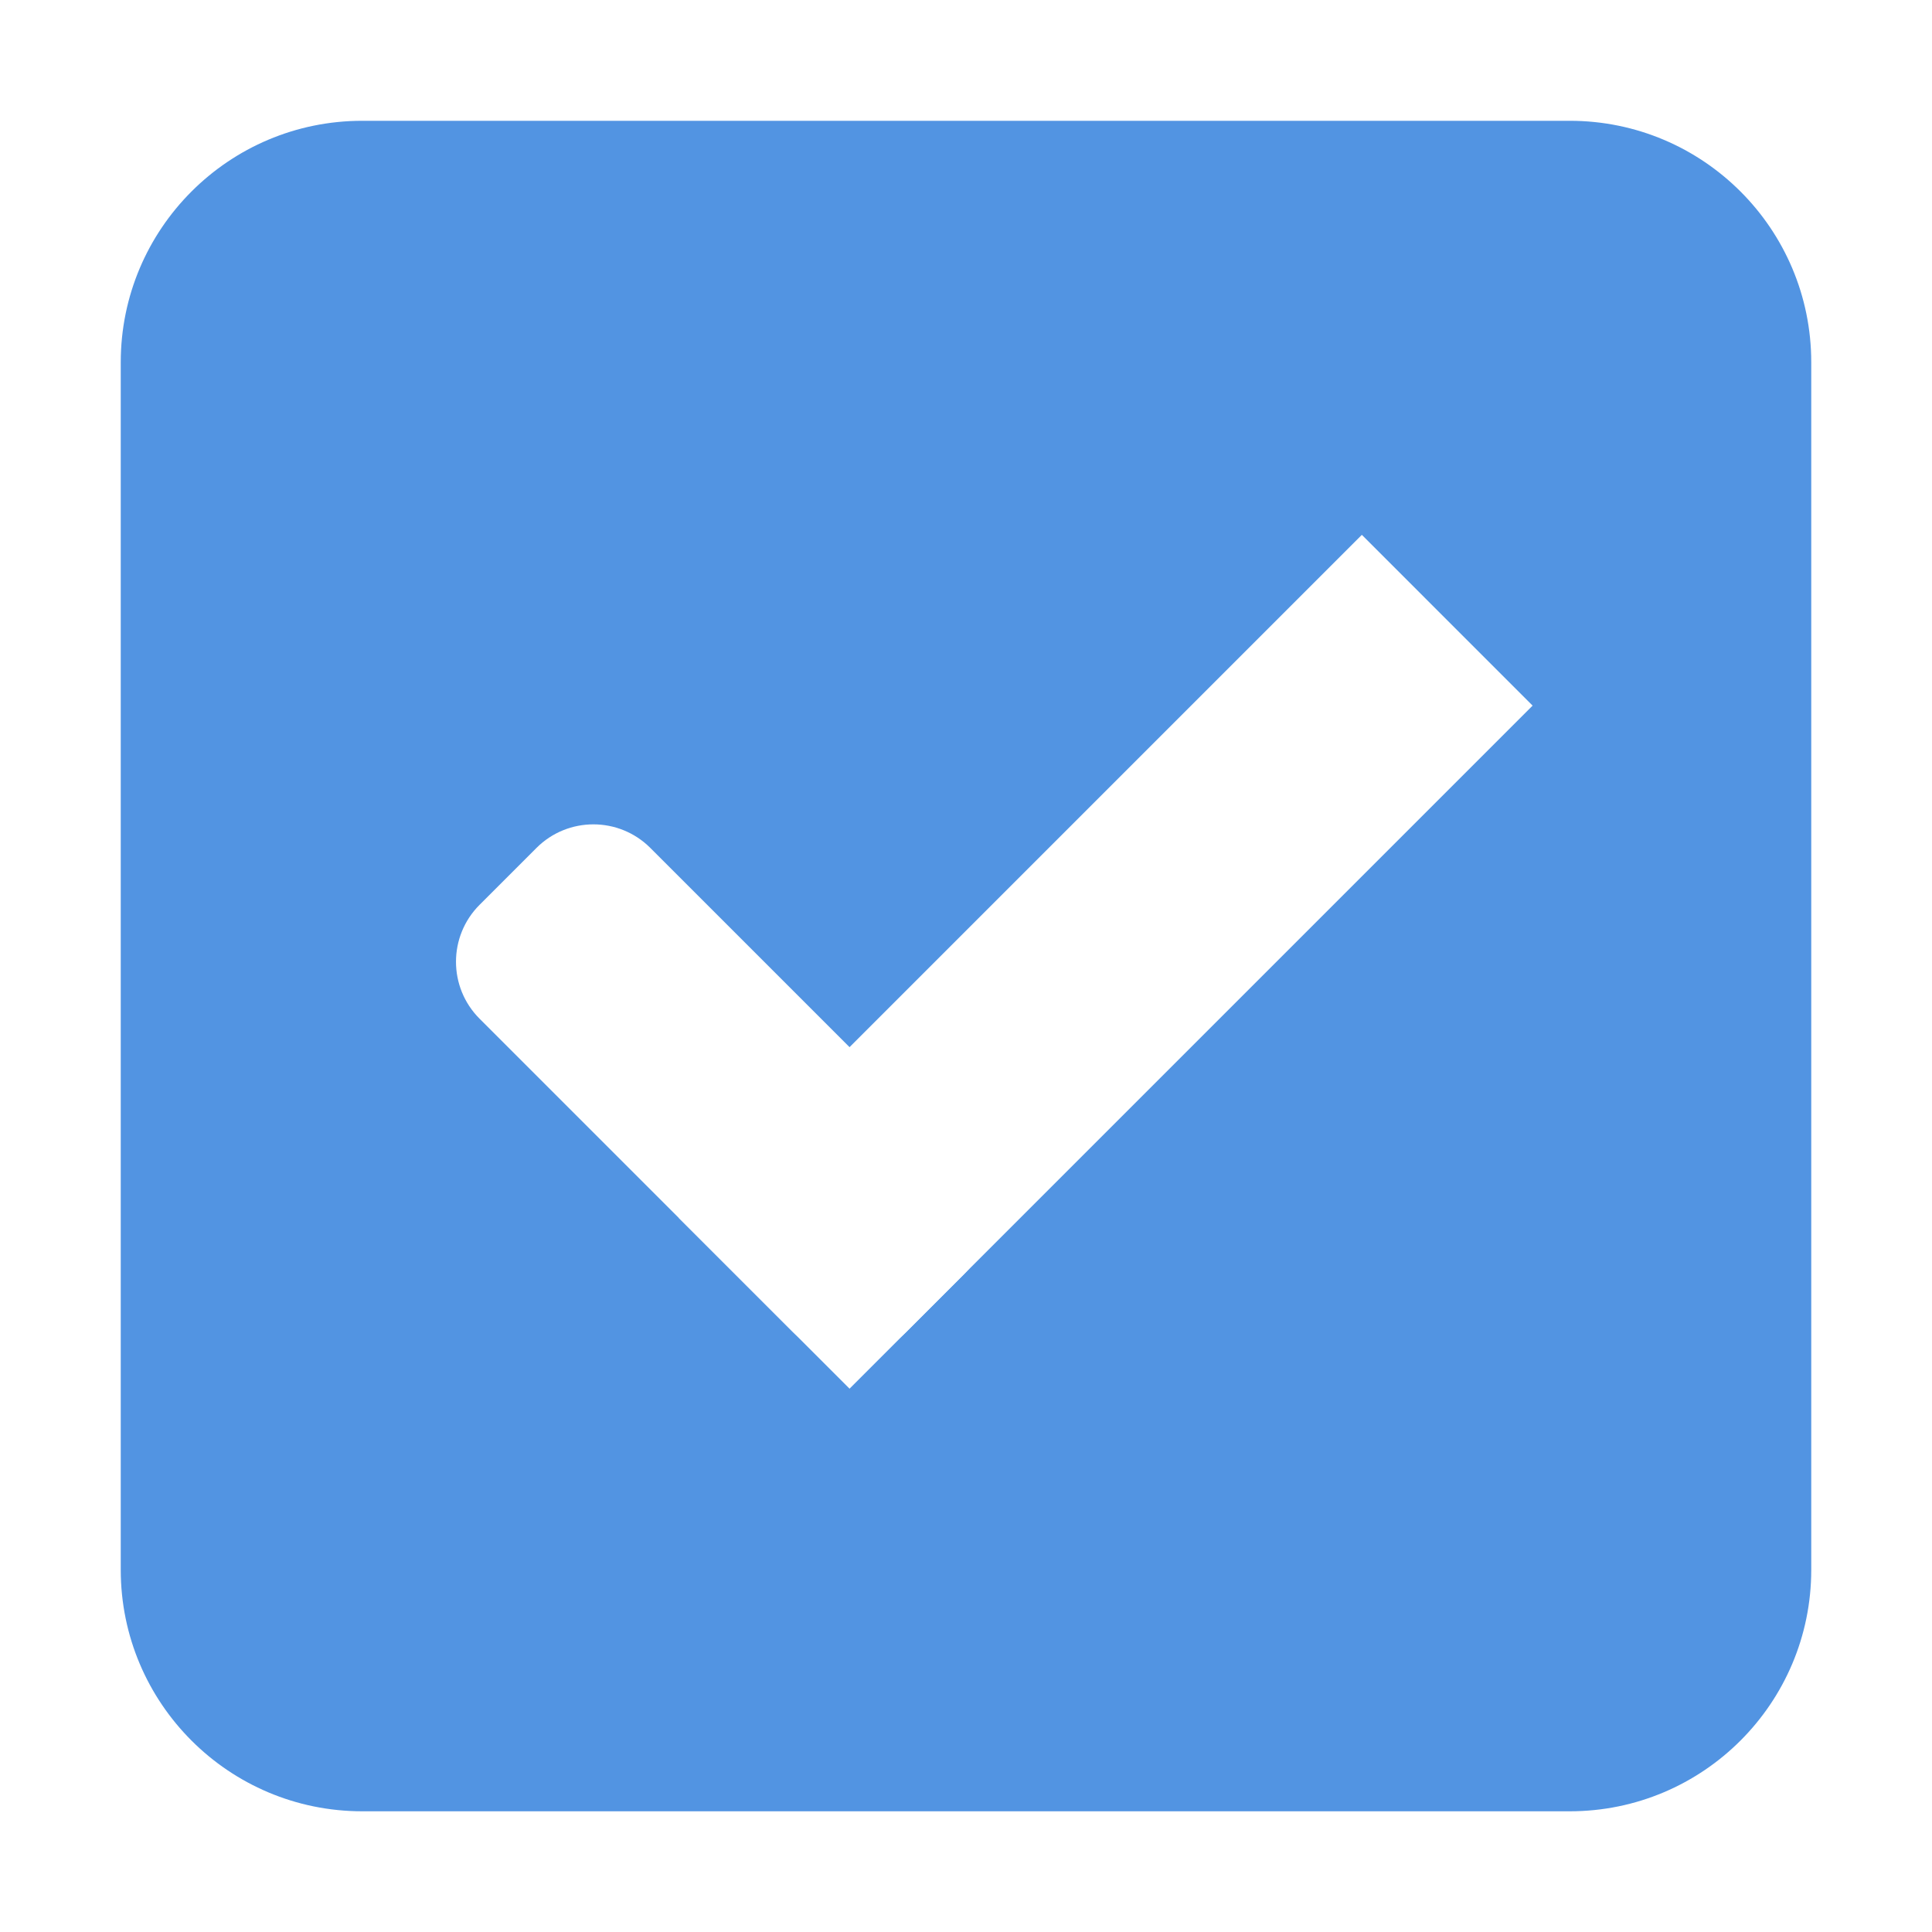
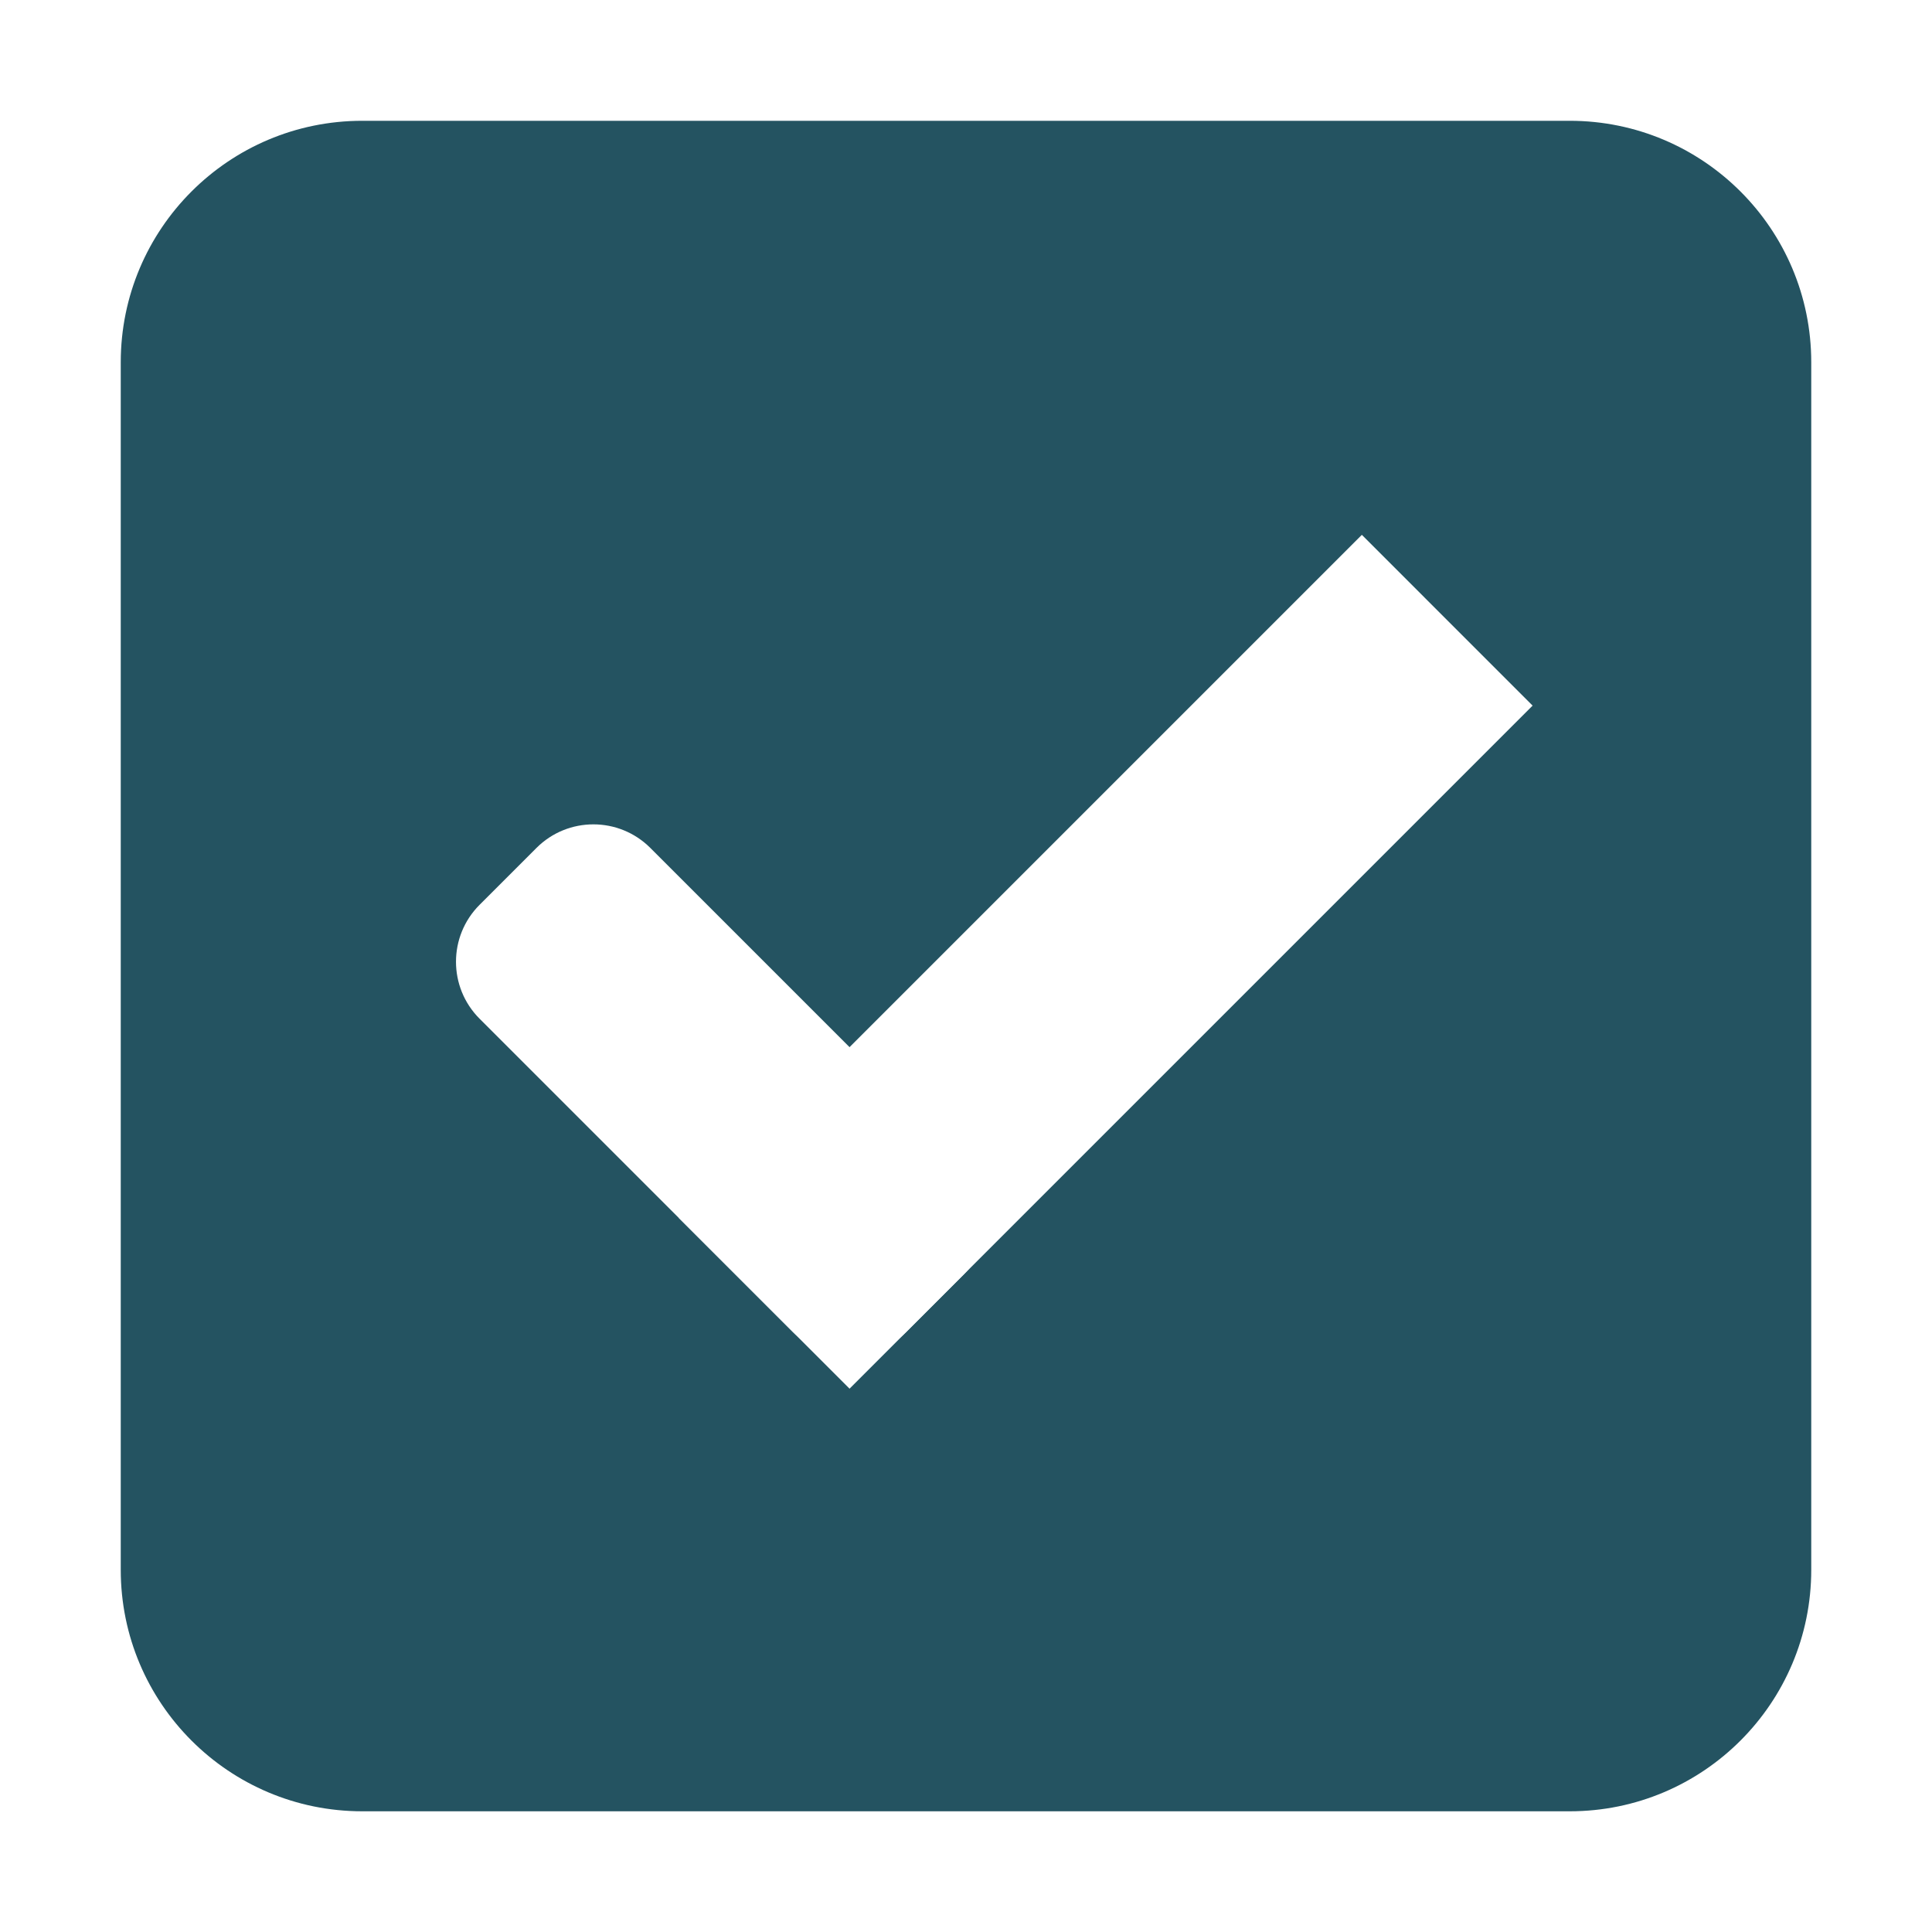
<svg xmlns="http://www.w3.org/2000/svg" xmlns:ns1="http://www.openswatchbook.org/uri/2009/osb" xmlns:xlink="http://www.w3.org/1999/xlink" width="16" height="16" id="svg2" version="1.1">
  <defs id="defs4">
    <linearGradient id="selected_fg_color" ns1:paint="solid">
      <stop style="stop-color:#ffffff;stop-opacity:1;" offset="0" id="stop4169" />
    </linearGradient>
    <linearGradient id="selected_bg_color" ns1:paint="solid">
-       <stop style="stop-color:#5294e2;stop-opacity:1;" offset="0" id="stop4166" />
+       <stop style="stop-color:#245361;stop-opacity:1;" offset="0" id="stop4166" />
    </linearGradient>
    <linearGradient id="linearGradient7704">
      <stop style="stop-color:#4080fb;stop-opacity:0.745;" offset="0" id="stop7706" />
      <stop style="stop-color:#4080fb;stop-opacity:0.492;" offset="1" id="stop7708" />
    </linearGradient>
    <linearGradient id="linearGradient7694">
      <stop style="stop-color:#0f0f0f;stop-opacity:1;" offset="0" id="stop7696" />
      <stop id="stop7698" offset="0.078" style="stop-color:#171717;stop-opacity:1;" />
      <stop style="stop-color:#171717;stop-opacity:1;" offset="0.974" id="stop7700" />
      <stop style="stop-color:#1b1b1b;stop-opacity:1;" offset="1" id="stop7702" />
    </linearGradient>
    <linearGradient id="linearGradient3969-0-4-9">
      <stop style="stop-color:#353537;stop-opacity:1;" offset="0" id="stop3971-2-2-7" />
      <stop style="stop-color:#4d4f52;stop-opacity:1;" offset="1" id="stop3973-0-5-3" />
    </linearGradient>
    <linearGradient xlink:href="#selected_bg_color" id="linearGradient4168" x1="25" y1="31.362" x2="25" y2="45.362" gradientUnits="userSpaceOnUse" />
    <linearGradient xlink:href="#selected_fg_color" id="linearGradient4171" x1="10.5" y1="1033.362" x2="10.5" y2="1035.362" gradientUnits="userSpaceOnUse" />
    <linearGradient xlink:href="#selected_fg_color" id="linearGradient4173" x1="12" y1="1027.362" x2="12" y2="1035.362" gradientUnits="userSpaceOnUse" />
  </defs>
  <g id="layer1" transform="translate(0,-1036.362)">
    <g id="checkbox-checked-dark" transform="translate(16.83713,14.01041)">
      <g transform="translate(-52.83713,1021.99)" style="display:inline;opacity:1" id="checkbox-checked">
        <g id="checkbox-unchecked-5" style="display:inline" transform="translate(19,0)">
          <g id="sdsd-7">
            <g transform="translate(0,-30)" id="scdsdcd-5">
              <g transform="matrix(0.9295198,0,0,0.9291437,-156.7507,-212.9618)" id="g15812-6-6-1-5" style="display:inline">
                <g style="display:inline" id="g5489-2-9-6-8-8-53" transform="matrix(0.5089163,0,0,0.5173982,161.7932,197.5643)">
                  <g id="g5428-8-1-4-0-0-4" />
                </g>
              </g>
              <rect style="color:#000000;display:inline;overflow:visible;visibility:visible;fill:none;stroke:none;stroke-width:2;marker:none;enable-background:accumulate" id="rect13523-7" width="16" height="16" x="17" y="30.362" />
              <g id="g5400-6">
                <rect rx="2" y="31.362" x="18" height="14" width="14" id="rect5147-9-1-5-7-6-7" style="color:#000000;display:inline;overflow:visible;visibility:visible;fill:url(#linearGradient4168);fill-opacity:1;stroke:#000000;stroke-width:0;stroke-linecap:butt;stroke-linejoin:round;stroke-miterlimit:4;stroke-dasharray:none;stroke-dashoffset:0;stroke-opacity:1;marker:none;enable-background:accumulate" ry="2" />
              </g>
            </g>
          </g>
        </g>
        <g id="checkbox-checked-dark-7" transform="translate(36,-1036)" style="display:inline">
          <g id="g3981-6-4" transform="matrix(0.7071068,0.7071068,-0.7071068,0.7071068,729.9547,305.0582)" style="opacity:0.85;fill:#1a1a1a;fill-opacity:1" />
          <g id="g4049-2" transform="matrix(0.7071068,0.7071068,-0.7071068,0.7071068,727.9444,295.3112)">
            <g id="g4056-7" transform="translate(12.37438,11.53123)">
              <g id="g3981-0" transform="translate(-3,-4.999983)" style="fill:#3b3c3e;fill-opacity:1">
                <rect ry="0.667" rx="0.667" y="1033.362" x="8" height="2" width="5" id="rect3977-39" style="fill:url(#linearGradient4171);fill-opacity:1;stroke:none" />
                <rect ry="0" y="1027.362" x="11" height="8" width="2" id="rect3979-7" style="fill:url(#linearGradient4173);fill-opacity:1;stroke:none" />
              </g>
              <rect style="fill:#eeeeee;fill-opacity:0;stroke:none" id="rect4047-81" width="3" height="1" x="5" y="-8" transform="translate(0,1036.362)" />
            </g>
          </g>
        </g>
      </g>
    </g>
  </g>
</svg>
